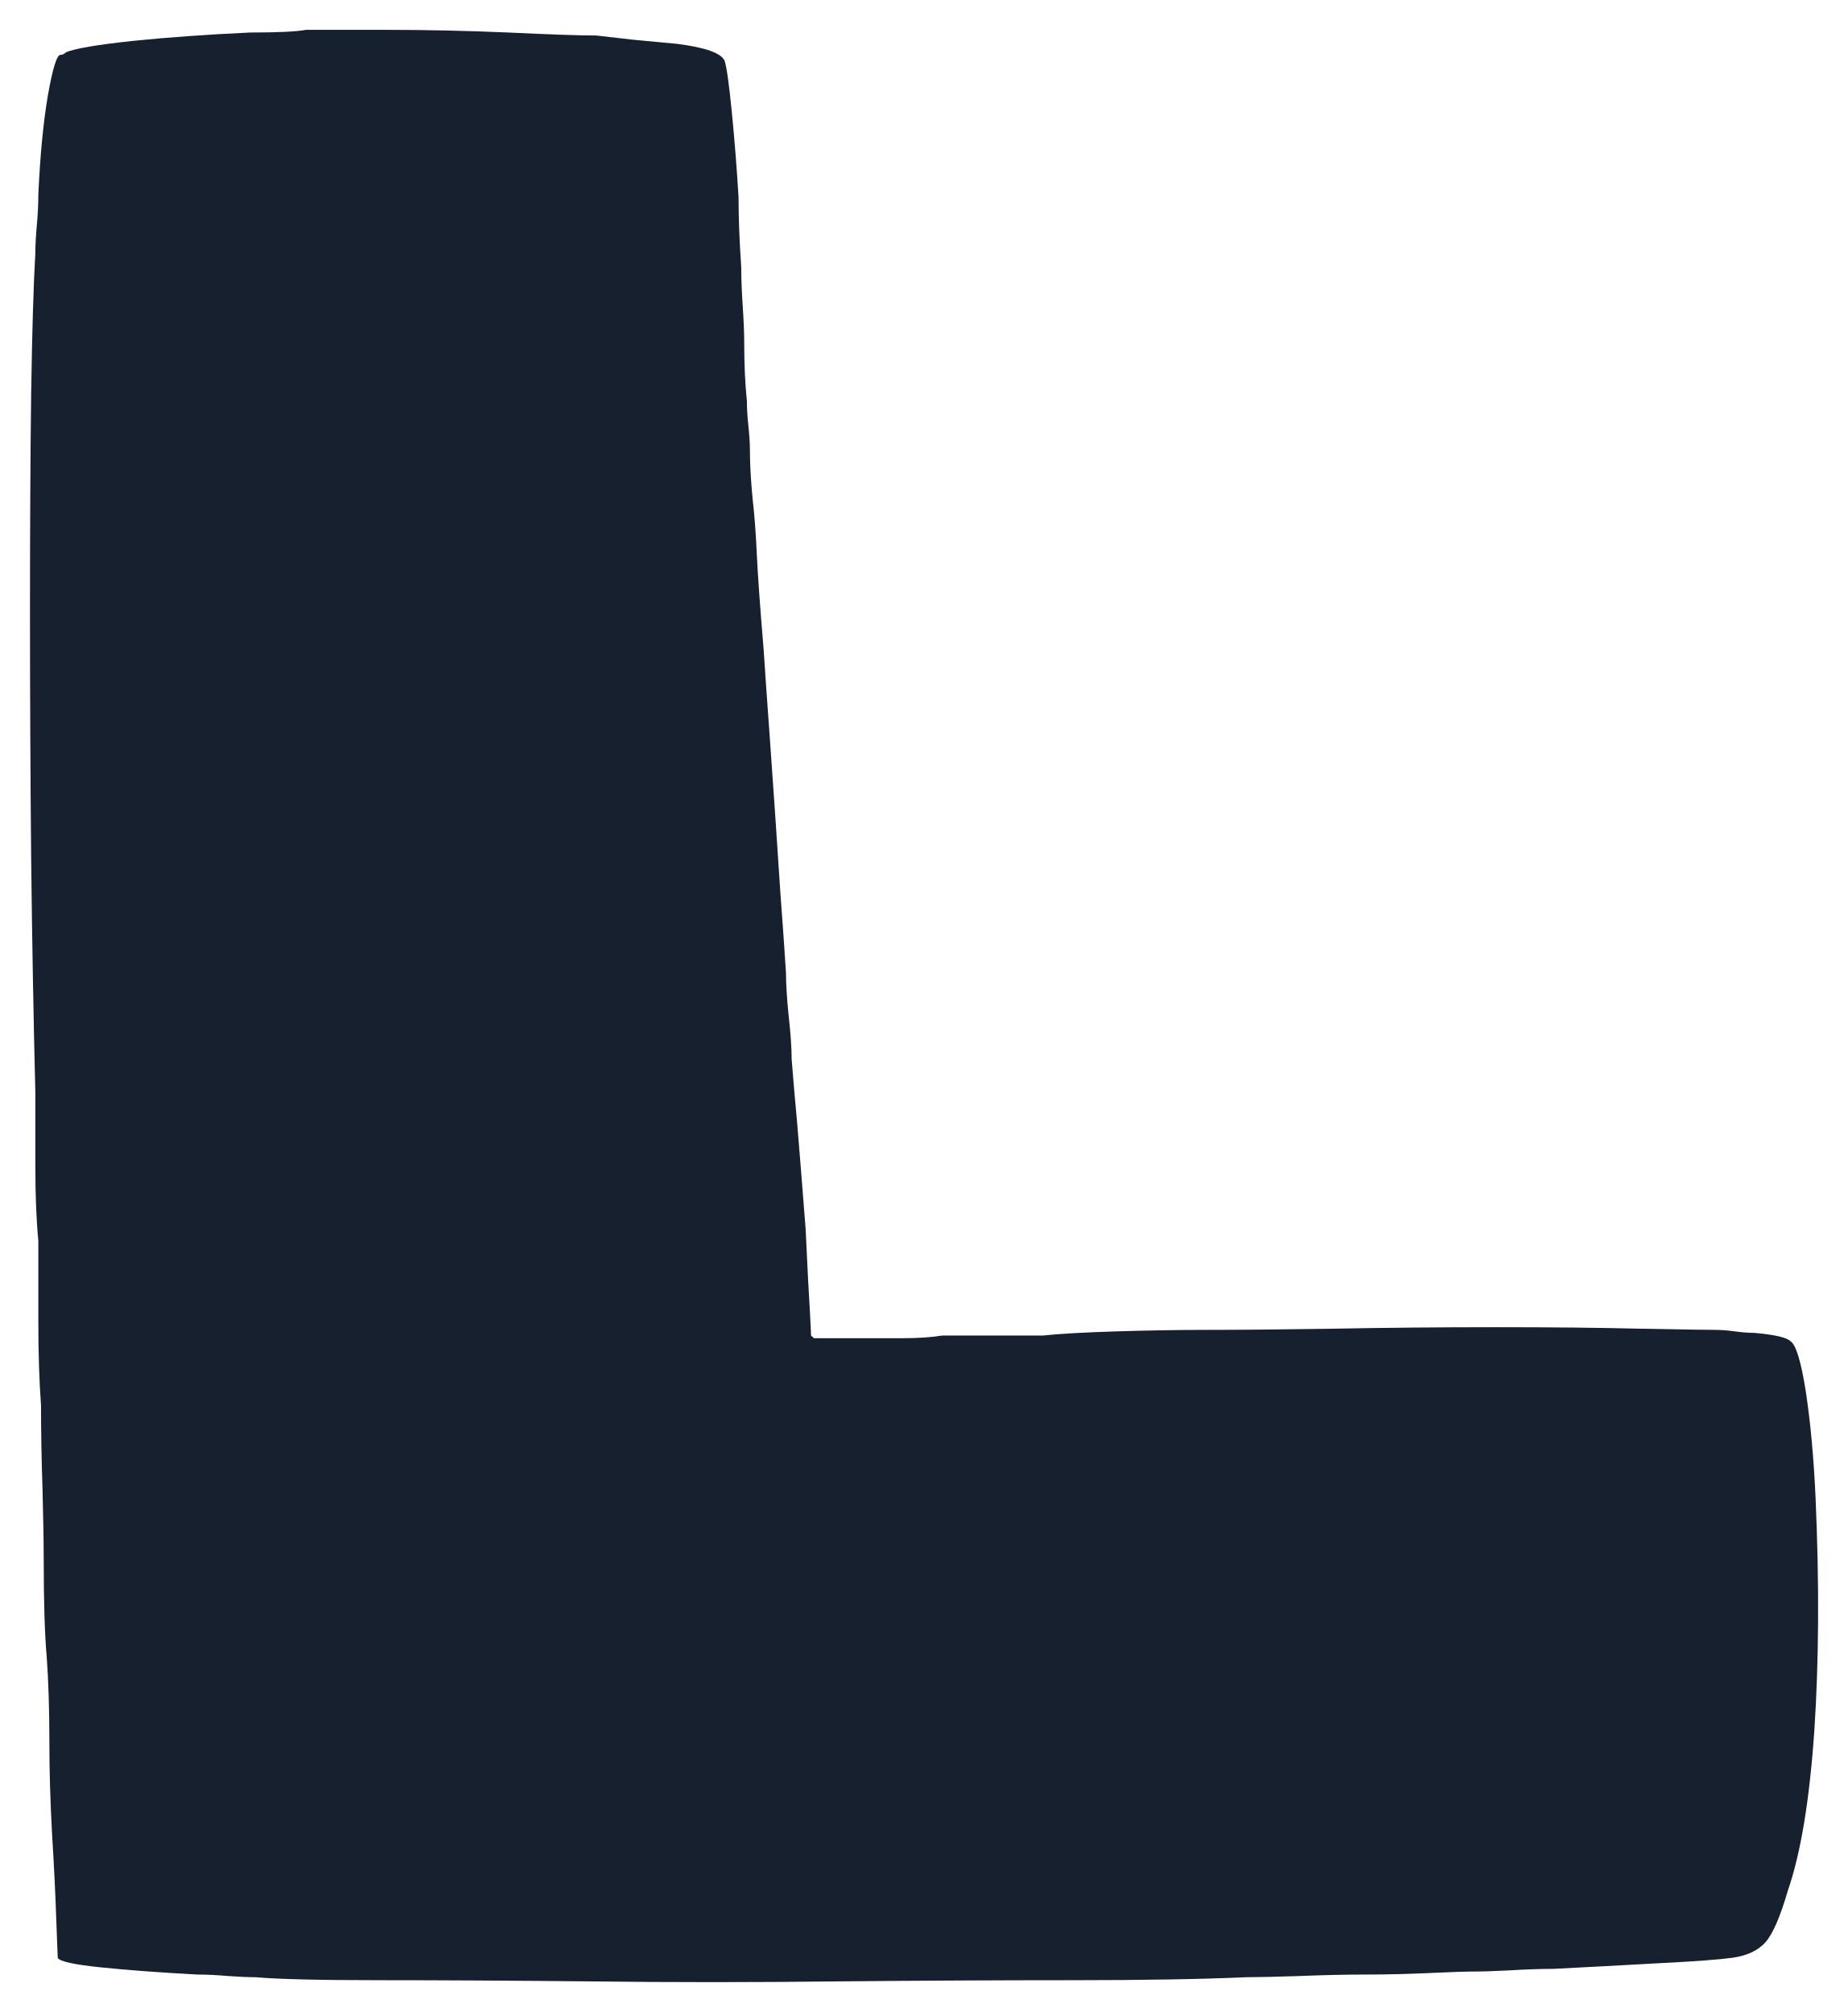
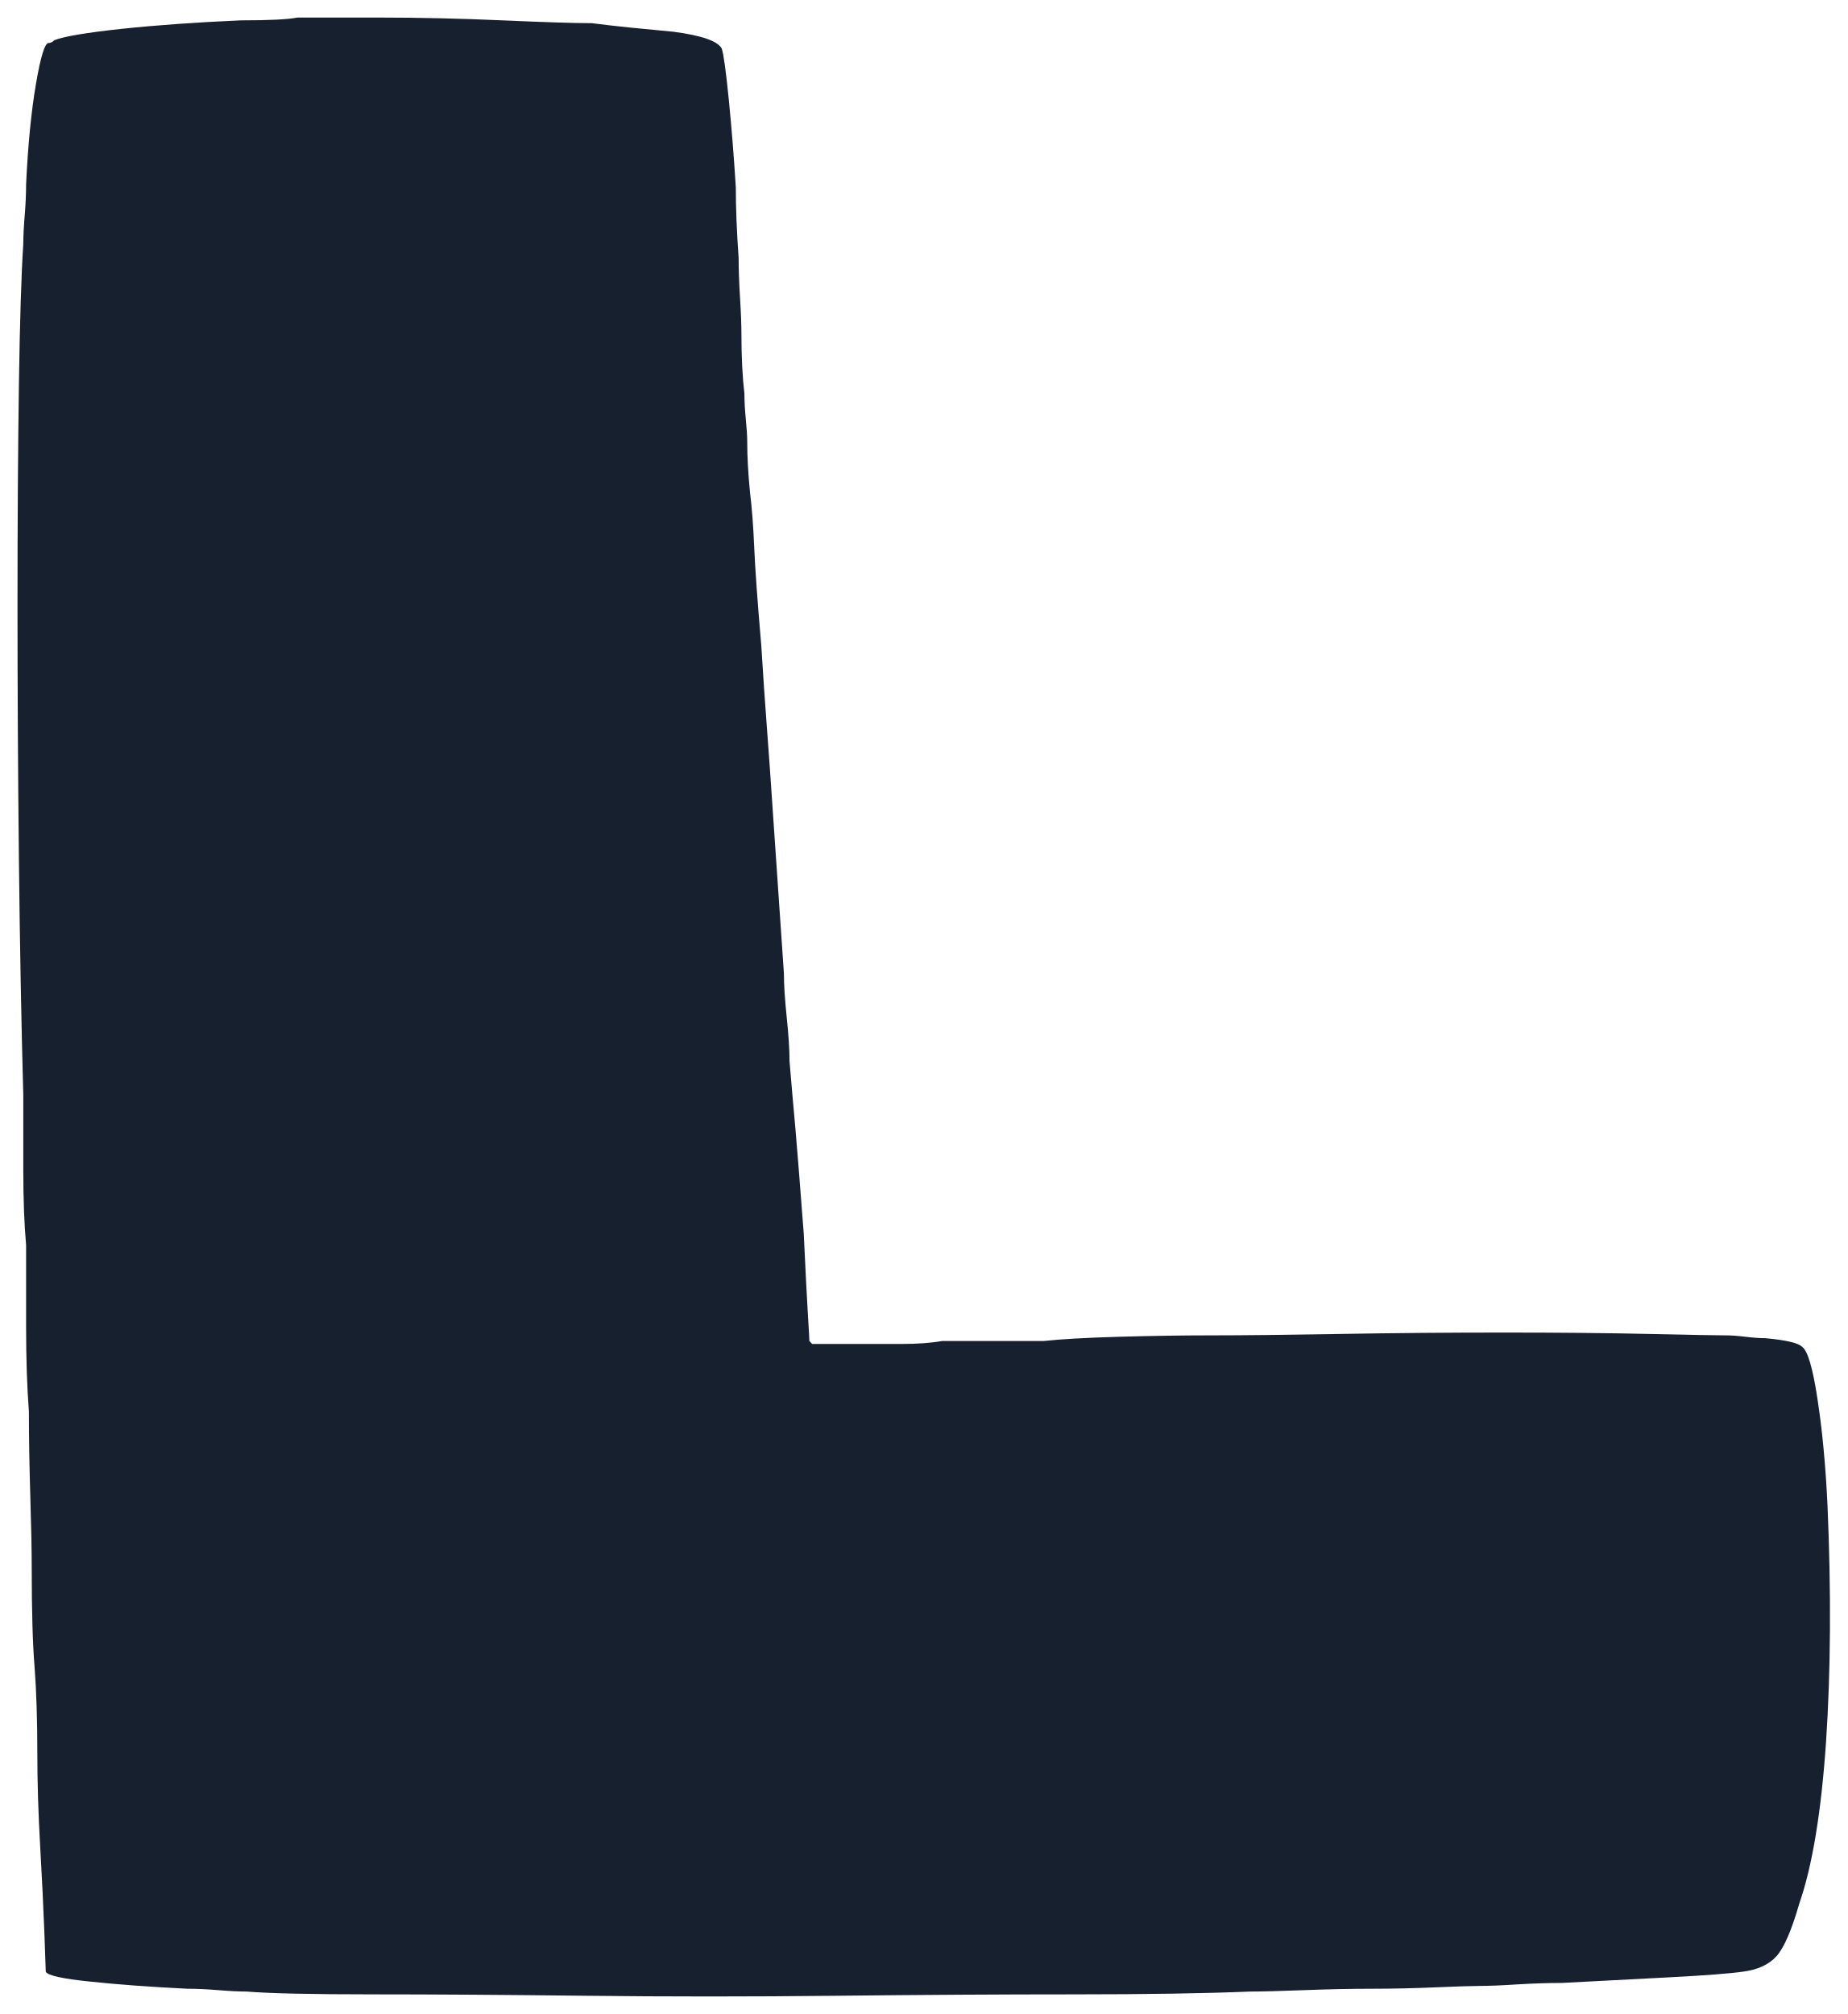
- <svg xmlns="http://www.w3.org/2000/svg" viewBox="1063.305 83.69 61.941 67.446" width="61.941" height="67.446" preserveAspectRatio="none" fill="none">
-   <path d="M220.84 0Q221.5 0 223.51 0Q225.52 0 227.63 0.09Q229.73 0.19 230.57 0.19Q231.32 0.28 231.79 0.33Q232.25 0.37 233.28 0.47Q234.69 0.65 234.87 1.03Q234.97 1.31 235.11 2.71Q235.25 4.12 235.34 5.61Q235.34 6.64 235.43 7.95Q235.43 8.51 235.48 9.26Q235.53 10.01 235.53 10.48Q235.53 11.6 235.62 12.44Q235.62 12.81 235.67 13.28Q235.72 13.75 235.72 14.03Q235.72 14.78 235.81 15.71Q235.9 16.46 235.95 17.54Q236 18.61 236.18 20.76Q236.28 22.26 236.37 23.48Q236.46 24.78 236.56 26.19Q236.65 27.59 236.74 28.9Q236.84 30.21 236.93 31.61Q236.93 32.17 237.02 33.06Q237.12 33.95 237.12 34.51Q237.21 35.63 237.31 36.71Q237.4 37.78 237.59 40.22Q237.68 42.18 237.73 42.93Q237.77 43.68 237.77 43.77L237.87 43.86H239.36Q240.02 43.86 240.81 43.86Q241.61 43.86 242.17 43.77Q242.64 43.77 243.62 43.77Q244.6 43.77 245.54 43.77Q246.38 43.68 248.01 43.63Q249.65 43.58 251.05 43.58Q252.64 43.58 255.31 43.54Q257.97 43.49 260.73 43.49Q263.49 43.49 265.55 43.54Q267.61 43.58 268.08 43.58Q268.36 43.58 268.73 43.63Q269.1 43.68 269.38 43.68Q270.41 43.77 270.6 43.96Q270.88 44.14 271.12 45.69Q271.35 47.23 271.44 49.2Q271.63 53.5 271.4 57Q271.16 60.51 270.51 62.38Q270.13 63.69 269.76 64.11Q269.38 64.53 268.64 64.63Q267.98 64.72 266.2 64.81Q264.43 64.91 262.65 65Q262 65 261.2 65.05Q260.41 65.09 259.94 65.09Q259.56 65.09 258.49 65.14Q257.41 65.19 256.38 65.19Q255.36 65.19 254.14 65.24Q252.92 65.28 252.36 65.28Q250.12 65.38 246.52 65.38Q242.92 65.38 238.66 65.42Q234.41 65.47 230.38 65.42Q226.36 65.38 223.32 65.38Q220.28 65.38 219.16 65.28Q218.79 65.28 218.23 65.24Q217.66 65.19 217.2 65.19Q215.33 65.09 213.97 64.95Q212.61 64.81 212.52 64.63Q212.52 64.53 212.47 63.32Q212.43 62.1 212.33 60.47Q212.24 58.83 212.24 57.43Q212.24 55.74 212.15 54.53Q212.05 53.4 212.05 51.25Q212.05 50.41 212.01 48.91Q211.96 47.42 211.96 46.11Q211.87 44.89 211.87 43.3Q211.87 41.71 211.87 40.59Q211.77 39.56 211.77 38.11Q211.77 36.66 211.77 35.63Q211.68 32.08 211.63 27.82Q211.59 23.57 211.59 19.45Q211.59 15.34 211.63 12.16Q211.68 8.98 211.77 7.48Q211.77 7.11 211.82 6.55Q211.87 5.99 211.87 5.52Q211.96 3.55 212.19 2.2Q212.43 0.84 212.61 0.84Q212.71 0.84 212.8 0.75Q213.27 0.56 215.05 0.37Q216.82 0.19 218.97 0.09Q220.38 0.09 220.84 0Z" fill="#16202E" transform="translate(852.72 84.69)" />
+ <svg xmlns="http://www.w3.org/2000/svg" viewBox="1832.253 144.89 105.247 114.729" width="105.247" height="114.729" preserveAspectRatio="none" fill="none">
+   <path d="M380.4 0Q381.53 0 384.99 0Q388.46 0 392.08 0.16Q395.71 0.32 397.16 0.32Q398.44 0.48 399.25 0.56Q400.06 0.64 401.83 0.81Q404.24 1.13 404.57 1.77Q404.73 2.26 404.97 4.67Q405.21 7.09 405.37 9.67Q405.37 11.44 405.53 13.69Q405.53 14.66 405.61 15.95Q405.69 17.24 405.69 18.04Q405.69 19.98 405.86 21.43Q405.86 22.07 405.94 22.88Q406.02 23.68 406.02 24.16Q406.02 25.45 406.18 27.06Q406.34 28.35 406.42 30.21Q406.5 32.06 406.82 35.76Q406.98 38.34 407.14 40.44Q407.31 42.69 407.47 45.11Q407.63 47.52 407.79 49.78Q407.95 52.04 408.11 54.45Q408.11 55.42 408.27 56.95Q408.43 58.48 408.43 59.45Q408.59 61.38 408.76 63.23Q408.92 65.08 409.24 69.27Q409.4 72.66 409.48 73.94Q409.56 75.23 409.56 75.39L409.72 75.56H412.3Q413.43 75.56 414.8 75.56Q416.17 75.56 417.13 75.39Q417.94 75.39 419.63 75.39Q421.32 75.39 422.93 75.39Q424.38 75.23 427.2 75.15Q430.02 75.07 432.44 75.07Q435.18 75.07 439.77 74.99Q444.36 74.91 449.11 74.91Q453.86 74.91 457.41 74.99Q460.95 75.07 461.76 75.07Q462.24 75.07 462.88 75.15Q463.53 75.23 464.01 75.23Q465.78 75.39 466.11 75.72Q466.59 76.04 466.99 78.7Q467.4 81.36 467.56 84.74Q467.88 92.15 467.48 98.19Q467.07 104.23 465.95 107.45Q465.3 109.71 464.66 110.43Q464.01 111.16 462.72 111.32Q461.6 111.48 458.53 111.64Q455.47 111.8 452.41 111.96Q451.29 111.96 449.92 112.04Q448.55 112.13 447.74 112.13Q447.1 112.13 445.24 112.21Q443.39 112.29 441.62 112.29Q439.85 112.29 437.75 112.37Q435.66 112.45 434.69 112.45Q430.83 112.61 424.62 112.61Q418.42 112.61 411.09 112.69Q403.76 112.77 396.83 112.69Q389.91 112.61 384.67 112.61Q379.44 112.61 377.5 112.45Q376.86 112.45 375.89 112.37Q374.92 112.29 374.12 112.29Q370.9 112.13 368.56 111.88Q366.22 111.64 366.06 111.32Q366.06 111.16 365.98 109.06Q365.9 106.97 365.74 104.15Q365.58 101.33 365.58 98.92Q365.58 96.02 365.42 93.92Q365.26 91.99 365.26 88.28Q365.26 86.83 365.18 84.25Q365.1 81.68 365.1 79.42Q364.94 77.33 364.94 74.59Q364.94 71.85 364.94 69.92Q364.78 68.15 364.78 65.65Q364.78 63.15 364.78 61.38Q364.61 55.26 364.53 47.93Q364.45 40.6 364.45 33.51Q364.45 26.42 364.53 20.94Q364.61 15.47 364.78 12.89Q364.78 12.24 364.86 11.28Q364.94 10.31 364.94 9.5Q365.1 6.12 365.5 3.79Q365.9 1.45 366.22 1.45Q366.39 1.45 366.55 1.29Q367.35 0.97 370.41 0.64Q373.47 0.32 377.18 0.16Q379.6 0.16 380.4 0Z" fill="#16202E" transform="translate(1468.8 145.89)" />
</svg>
